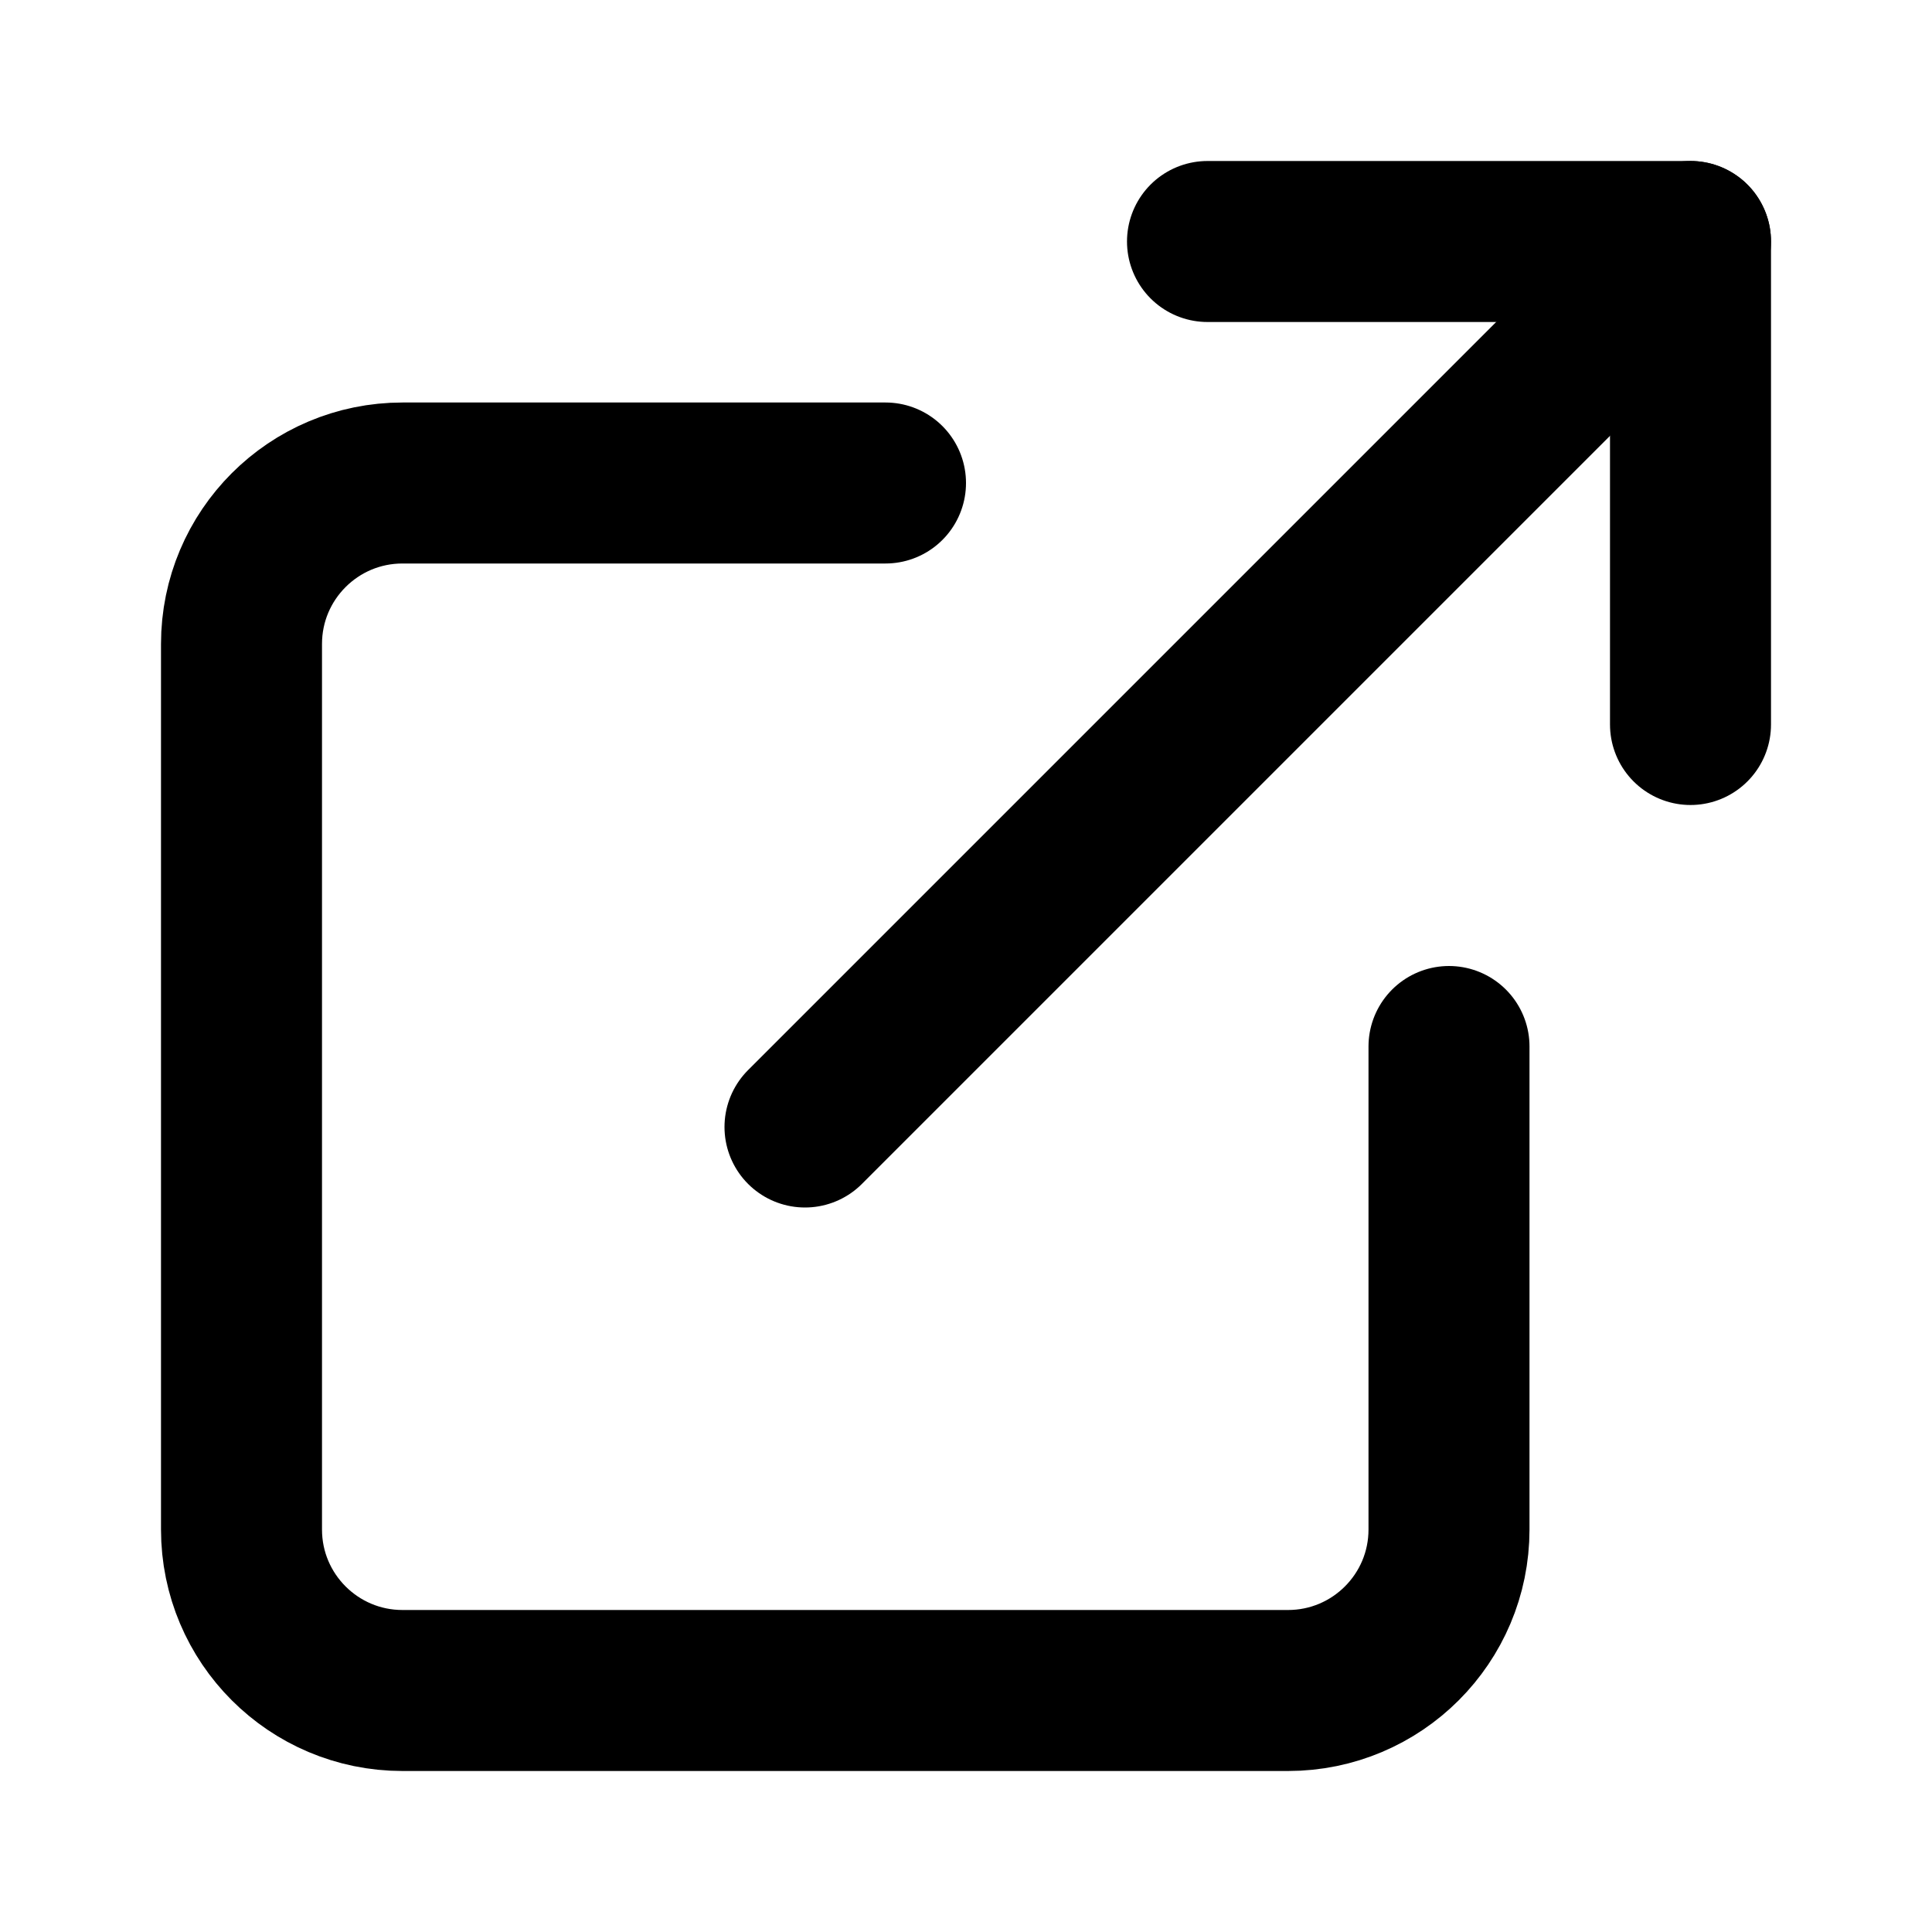
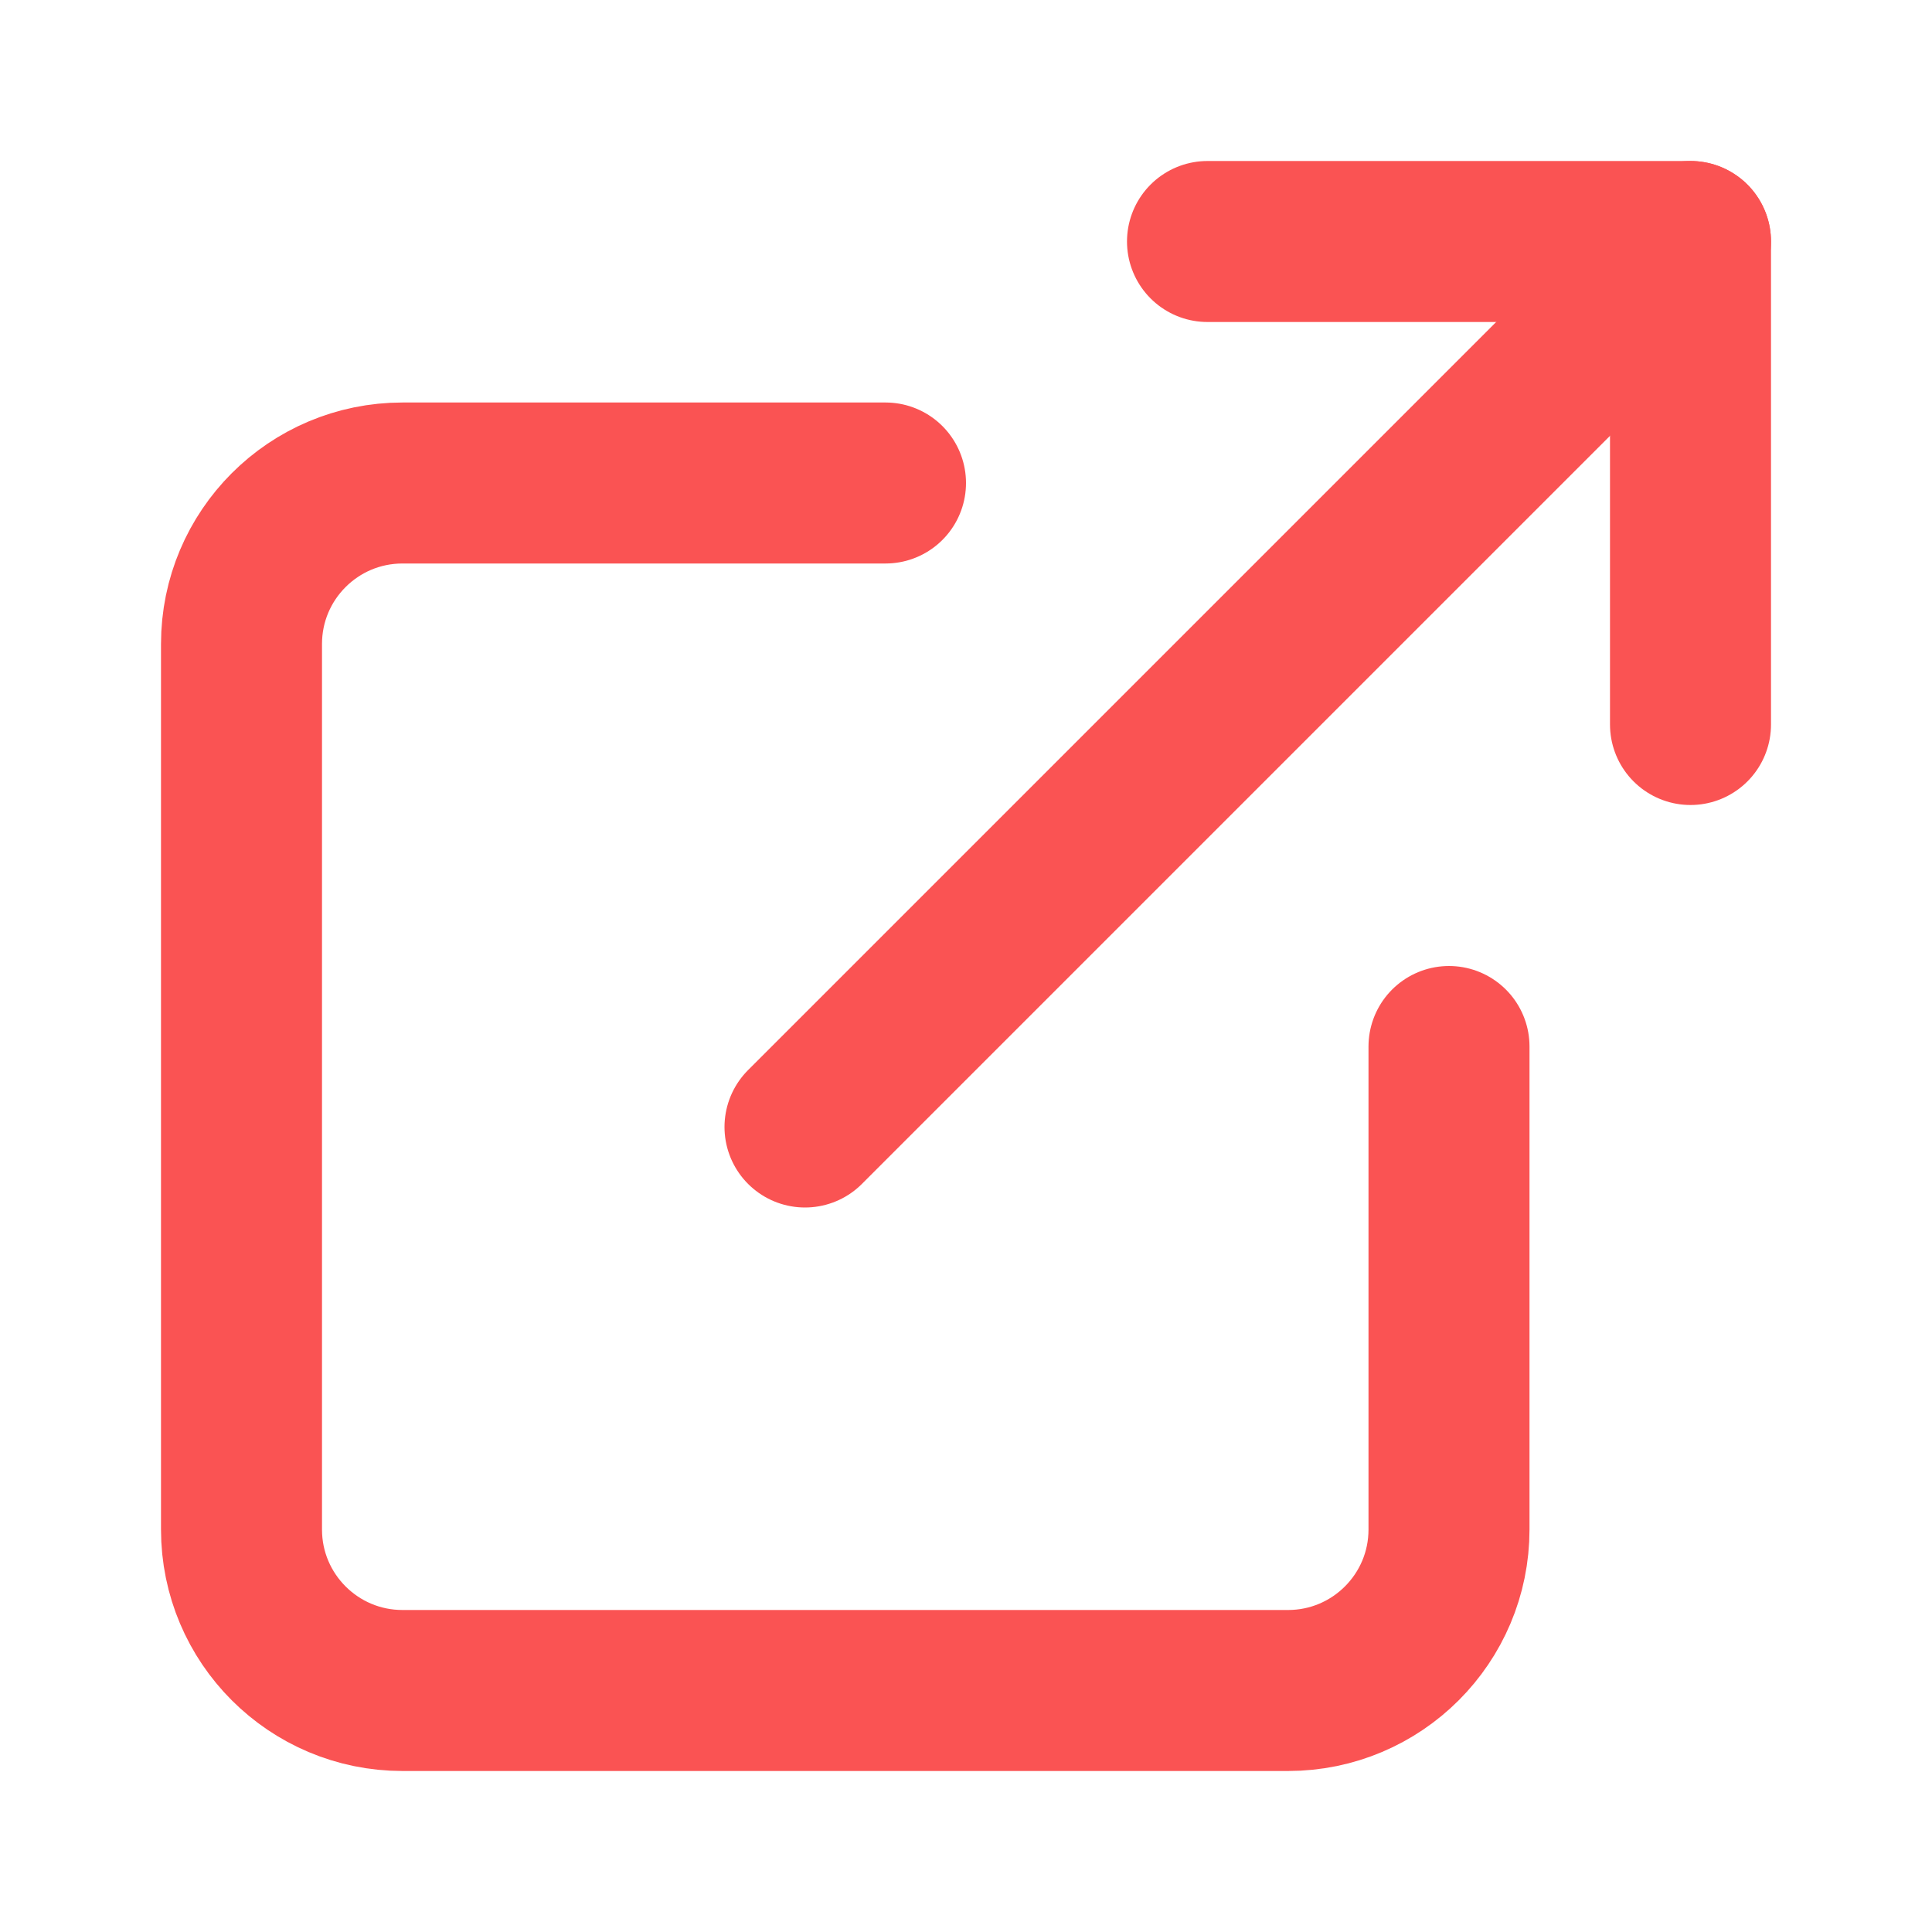
- <svg xmlns="http://www.w3.org/2000/svg" role="img" viewBox="0 0 24 24" fill="none" stroke="currentColor" stroke-width="2" stroke-linecap="round" stroke-linejoin="round" class="feather feather-external-link">
+ <svg xmlns="http://www.w3.org/2000/svg" role="img" viewBox="0 0 24 24" fill="none" stroke="#fa5353" stroke-width="2" stroke-linecap="round" stroke-linejoin="round" class="feather feather-external-link">
  <path d="M18 13v6a2 2 0 0 1-2 2H5a2 2 0 0 1-2-2V8a2 2 0 0 1 2-2h6">
	</path>
  <polyline points="15 3 21 3 21 9">
	</polyline>
  <line x1="10" y1="14" x2="21" y2="3">
	</line>
</svg>
